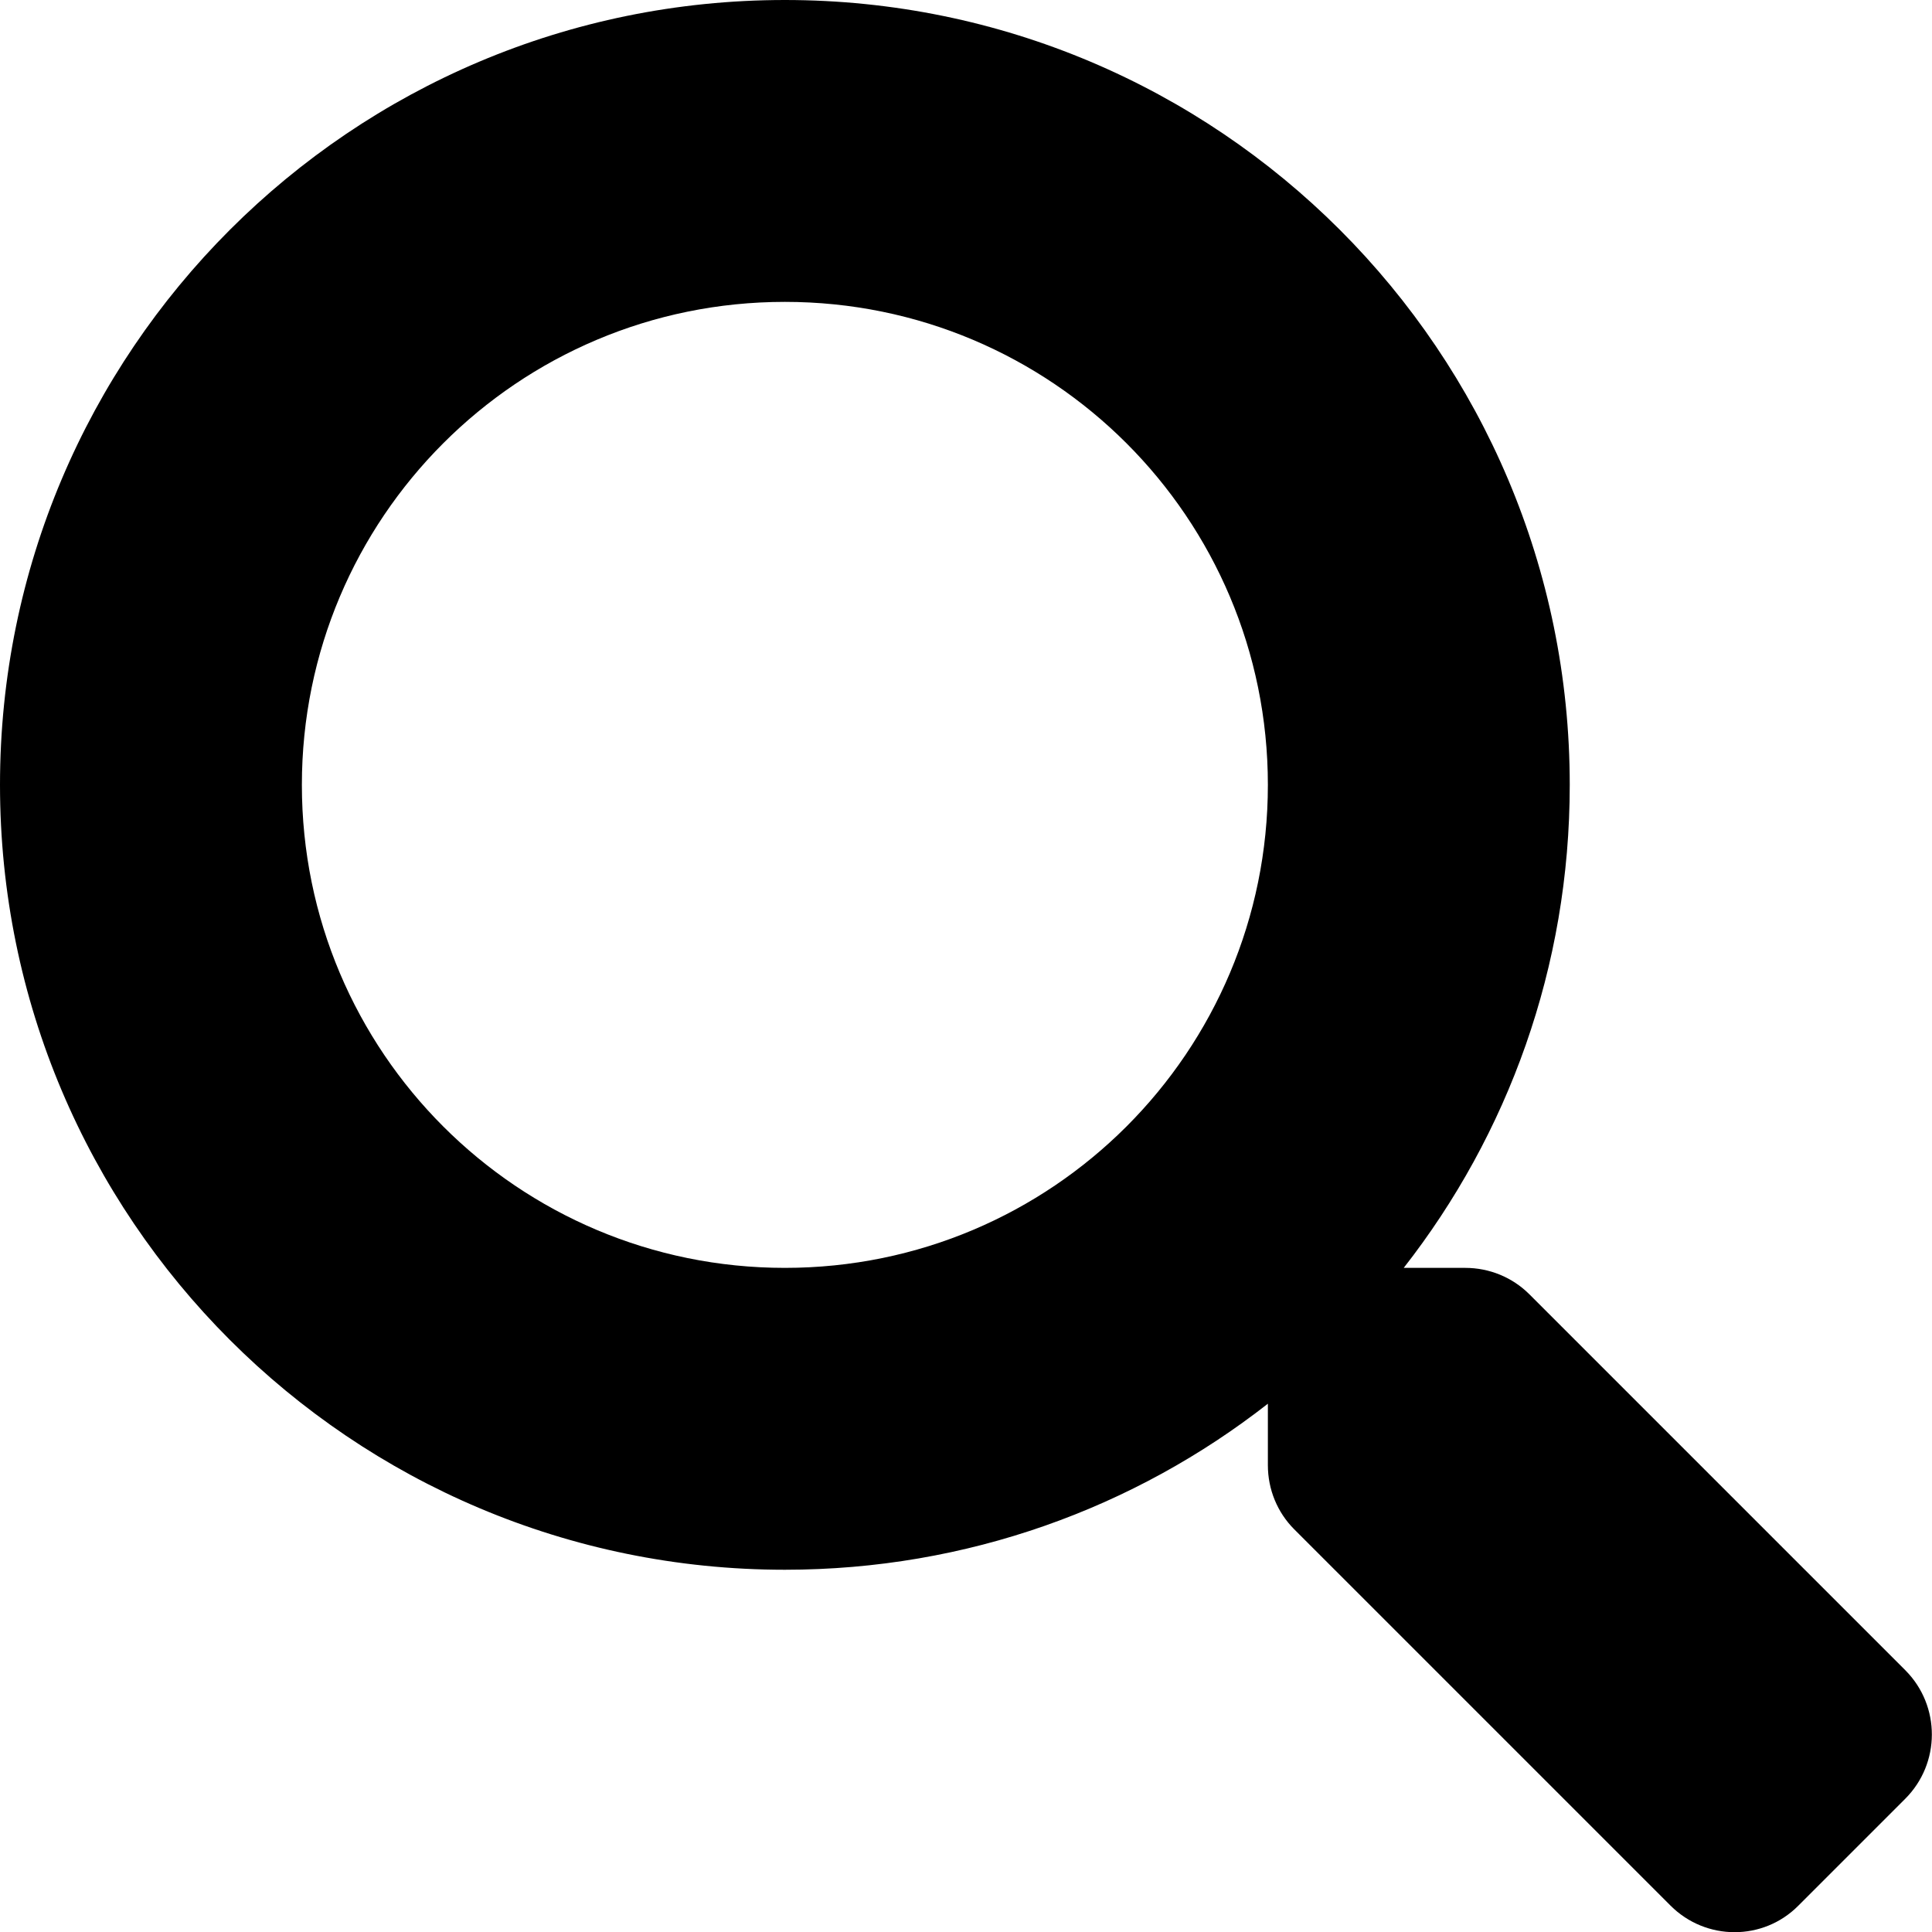
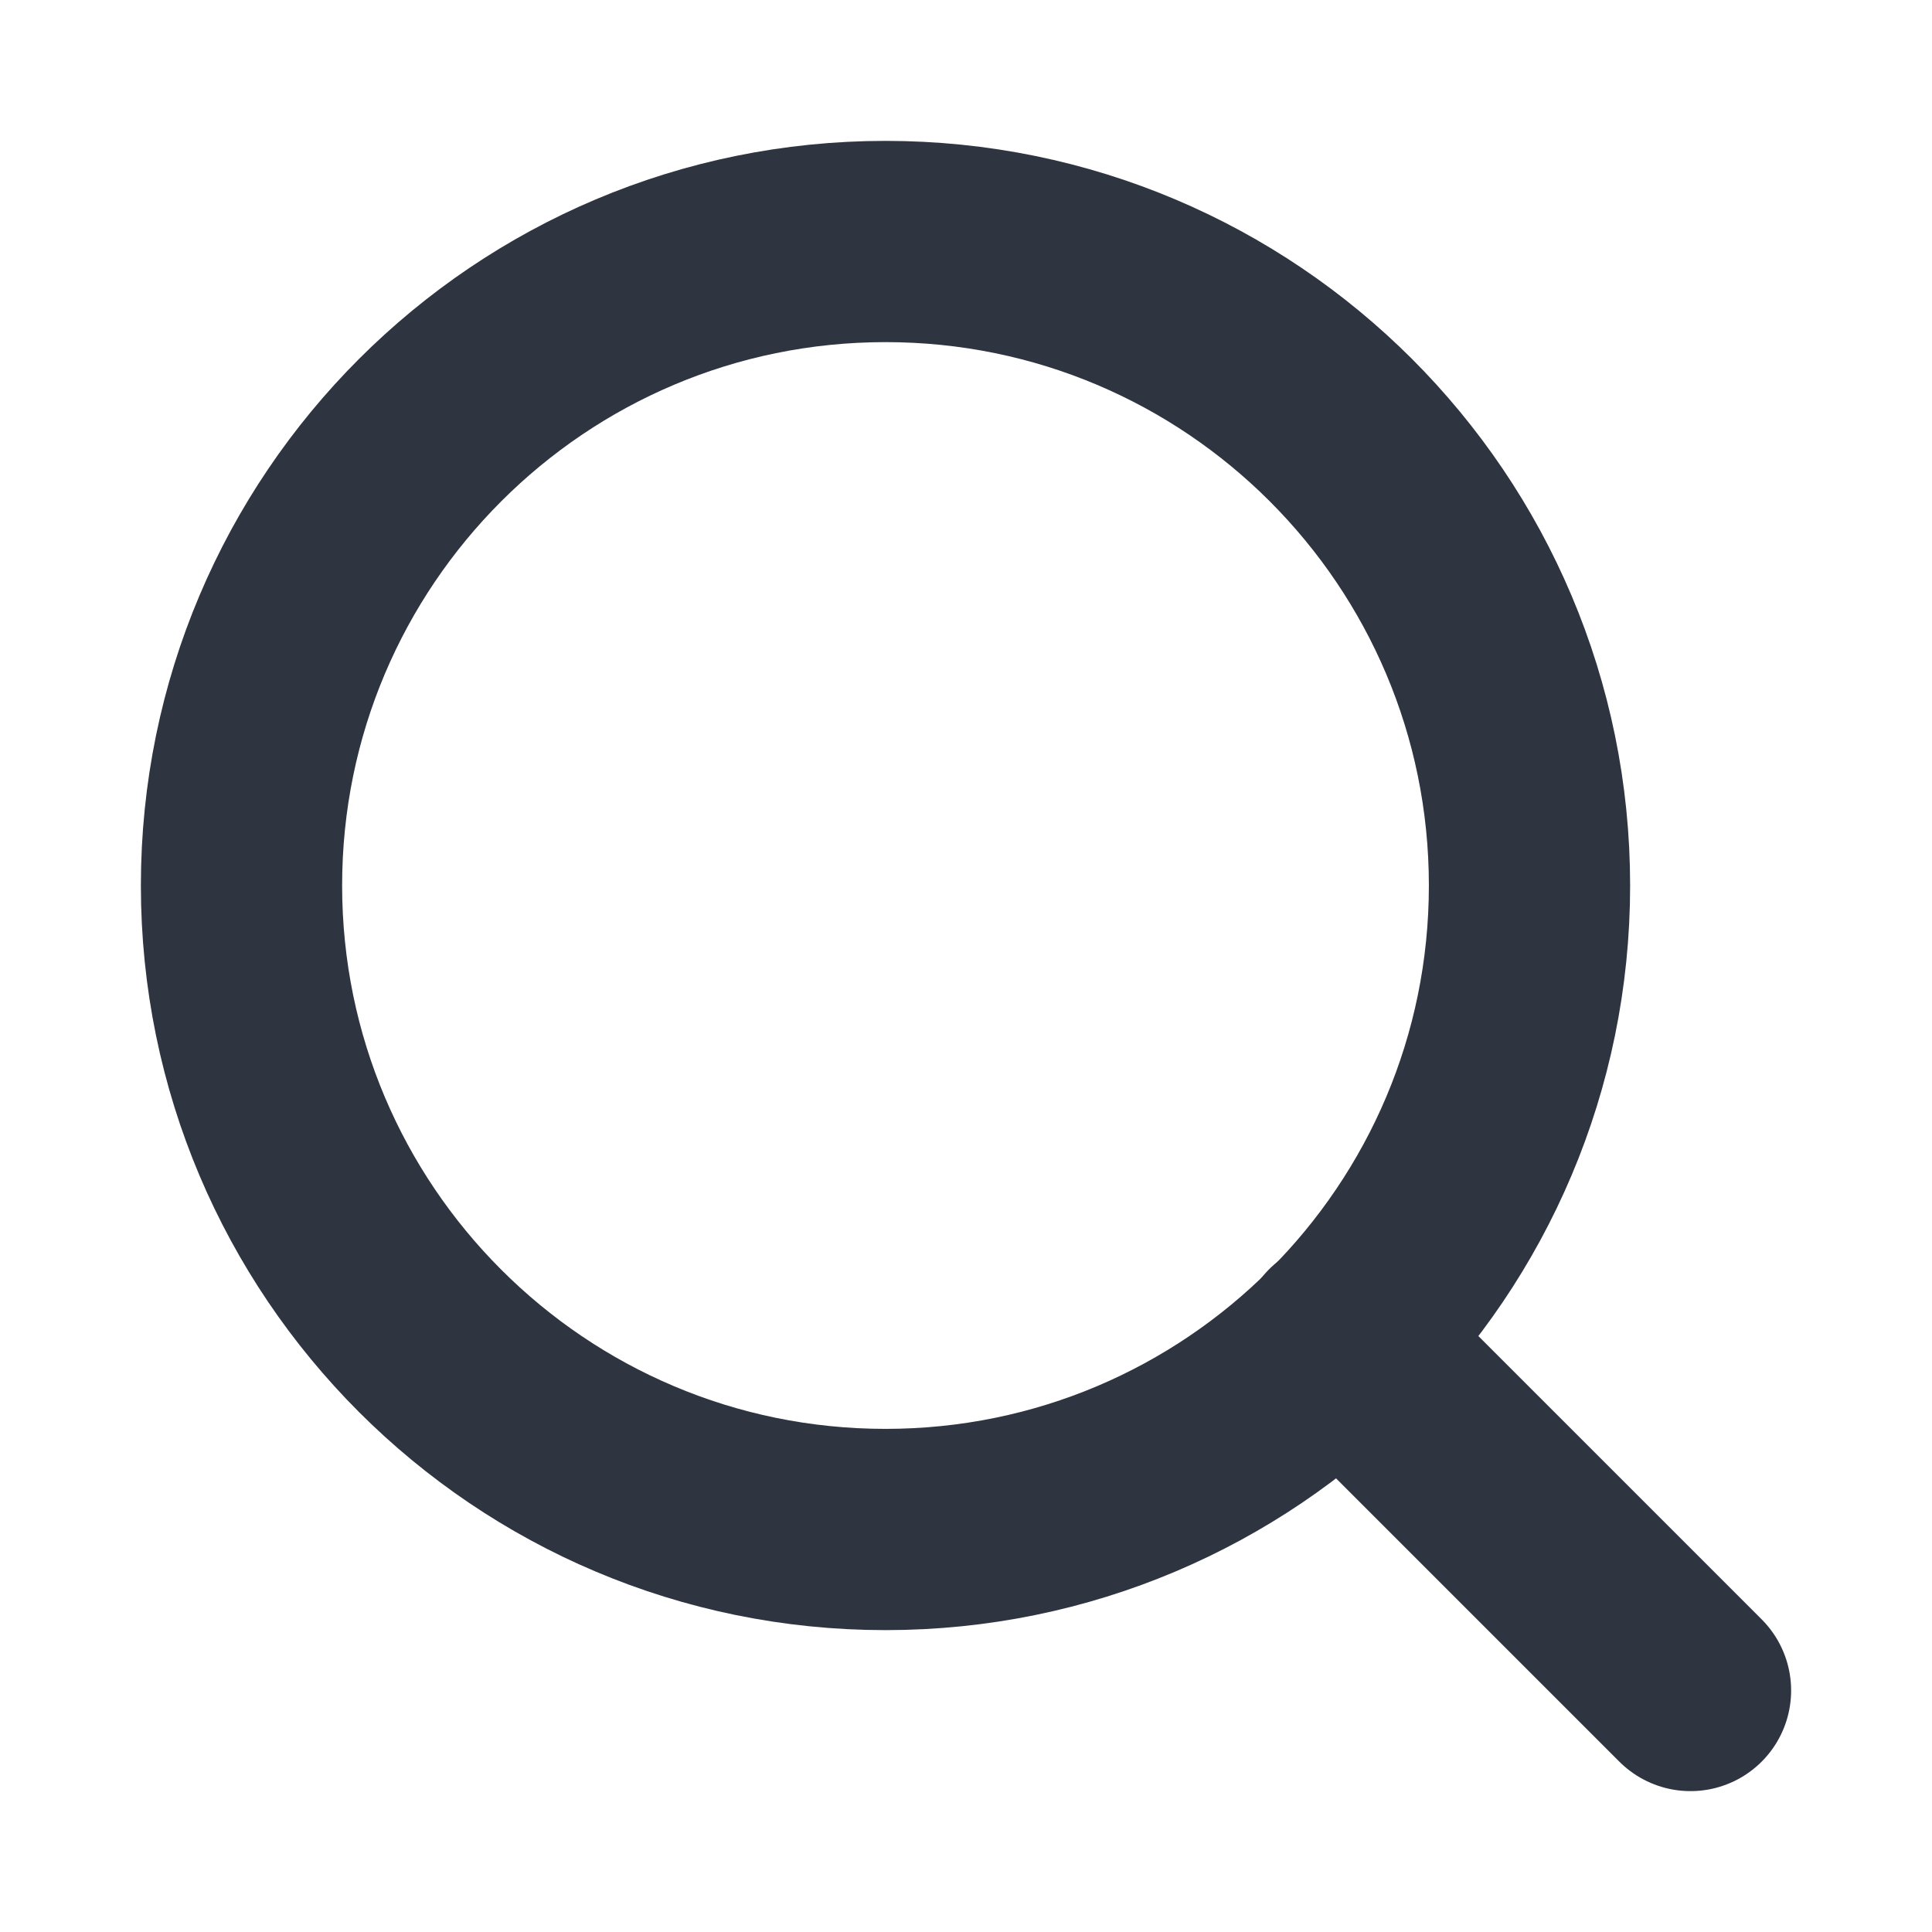
- <svg xmlns="http://www.w3.org/2000/svg" viewBox="0 0 512 512">
-   <path d="M505 442.7L405.3 343c-4.5-4.5-10.6-7-17-7H372c27.6-35.3 44-79.7 44-128C416 93.1 322.9 0 208 0S0 93.1 0 208s93.1 208 208 208c48.3 0 92.7-16.4 128-44v16.3c0 6.4 2.5 12.5 7 17l99.7 99.7c9.4 9.4 24.6 9.4 33.9 0l28.3-28.3c9.4-9.4 9.4-24.6.1-34zM208 336c-70.7 0-128-57.2-128-128 0-70.7 57.2-128 128-128 70.7 0 128 57.2 128 128 0 70.7-57.2 128-128 128z" />
+ <svg xmlns="http://www.w3.org/2000/svg" width="24" height="24" viewBox="0 0 24 24" fill="none" stroke="#2e3440" stroke-width="2.5" stroke-linecap="round" stroke-linejoin="round" class="feather feather-search">
+   <circle cx="11" cy="11" r="8" />
+   <line x1="21" y1="21" x2="16.65" y2="16.65" />
</svg>
